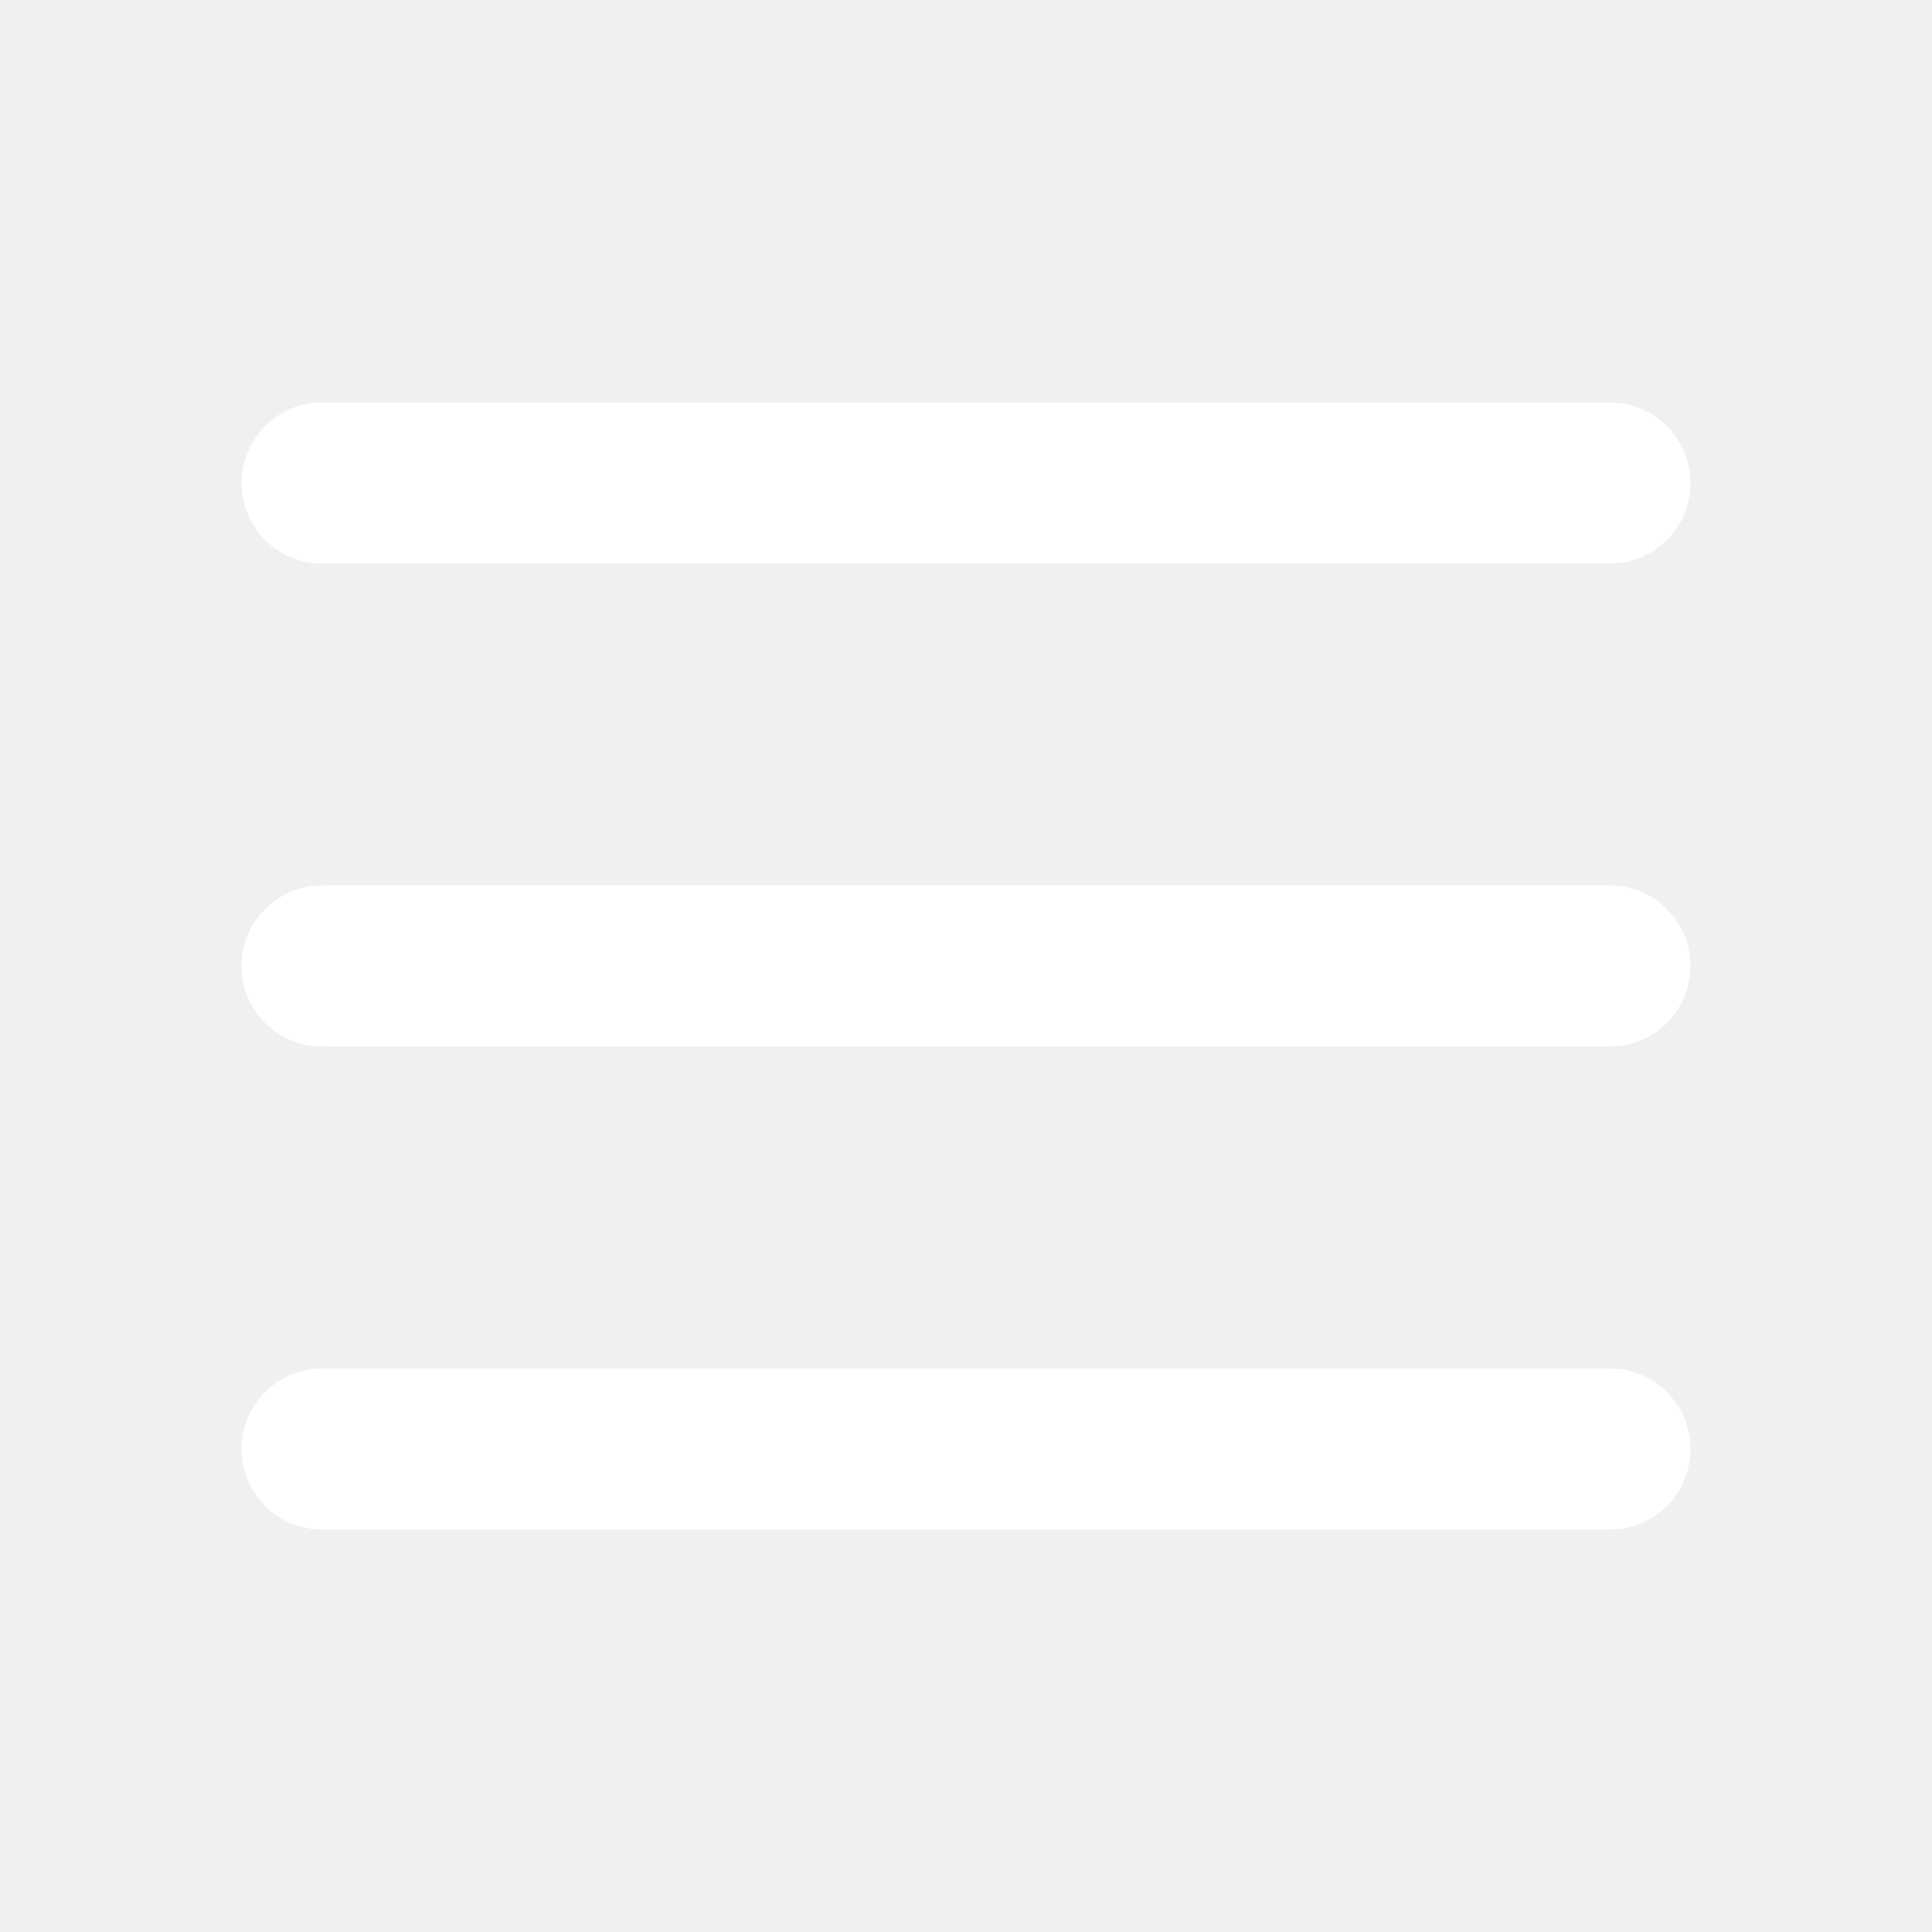
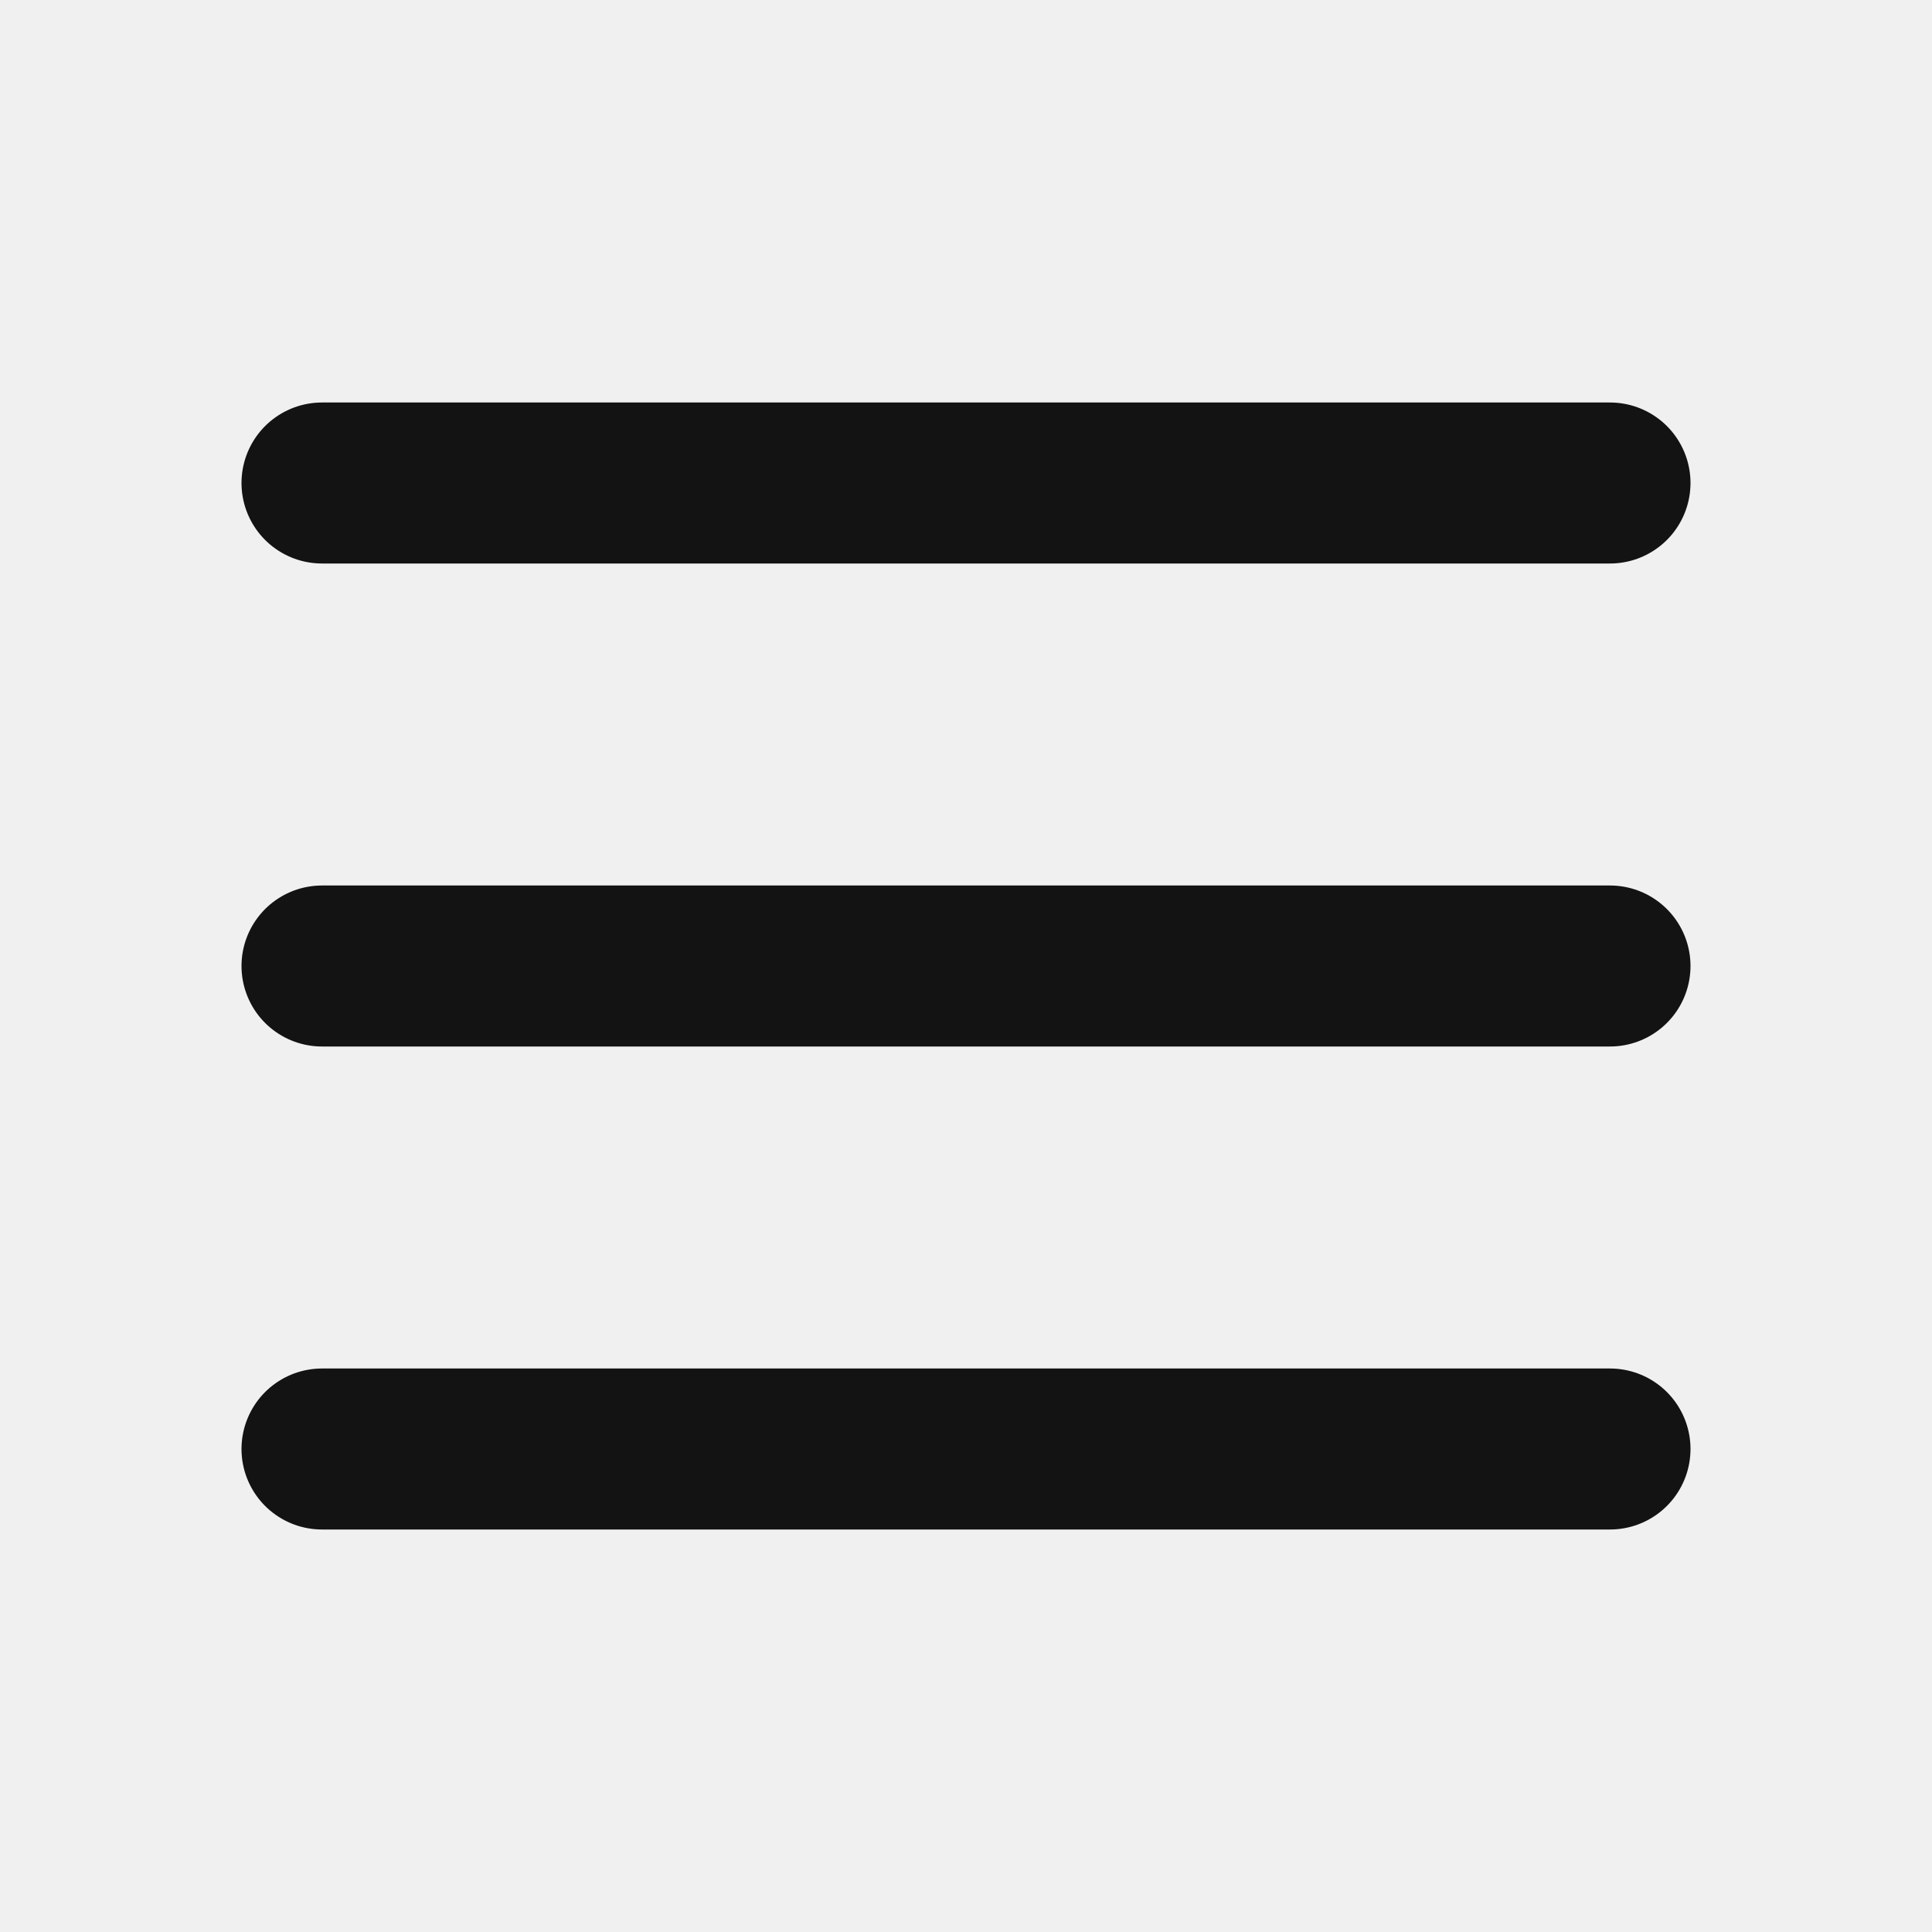
<svg xmlns="http://www.w3.org/2000/svg" width="800px" height="800px" viewBox="0 0 24 24" fill="none">
-   <path d="M4 18L20 18" stroke="#FFFFFF" stroke-width="2" stroke-linecap="round" />
-   <path d="M4 12L20 12" stroke="#FFFFFF" stroke-width="2" stroke-linecap="round" />
-   <path d="M4 6L20 6" stroke="#FFFFFF" stroke-width="2" stroke-linecap="round" />
+   <path d="M4 18L20 18" stroke="#131313" stroke-width="2" stroke-linecap="round" />
+   <path d="M4 12L20 12" stroke="#131313" stroke-width="2" stroke-linecap="round" />
+   <path d="M4 6L20 6" stroke="#131313" stroke-width="2" stroke-linecap="round" />
</svg>
